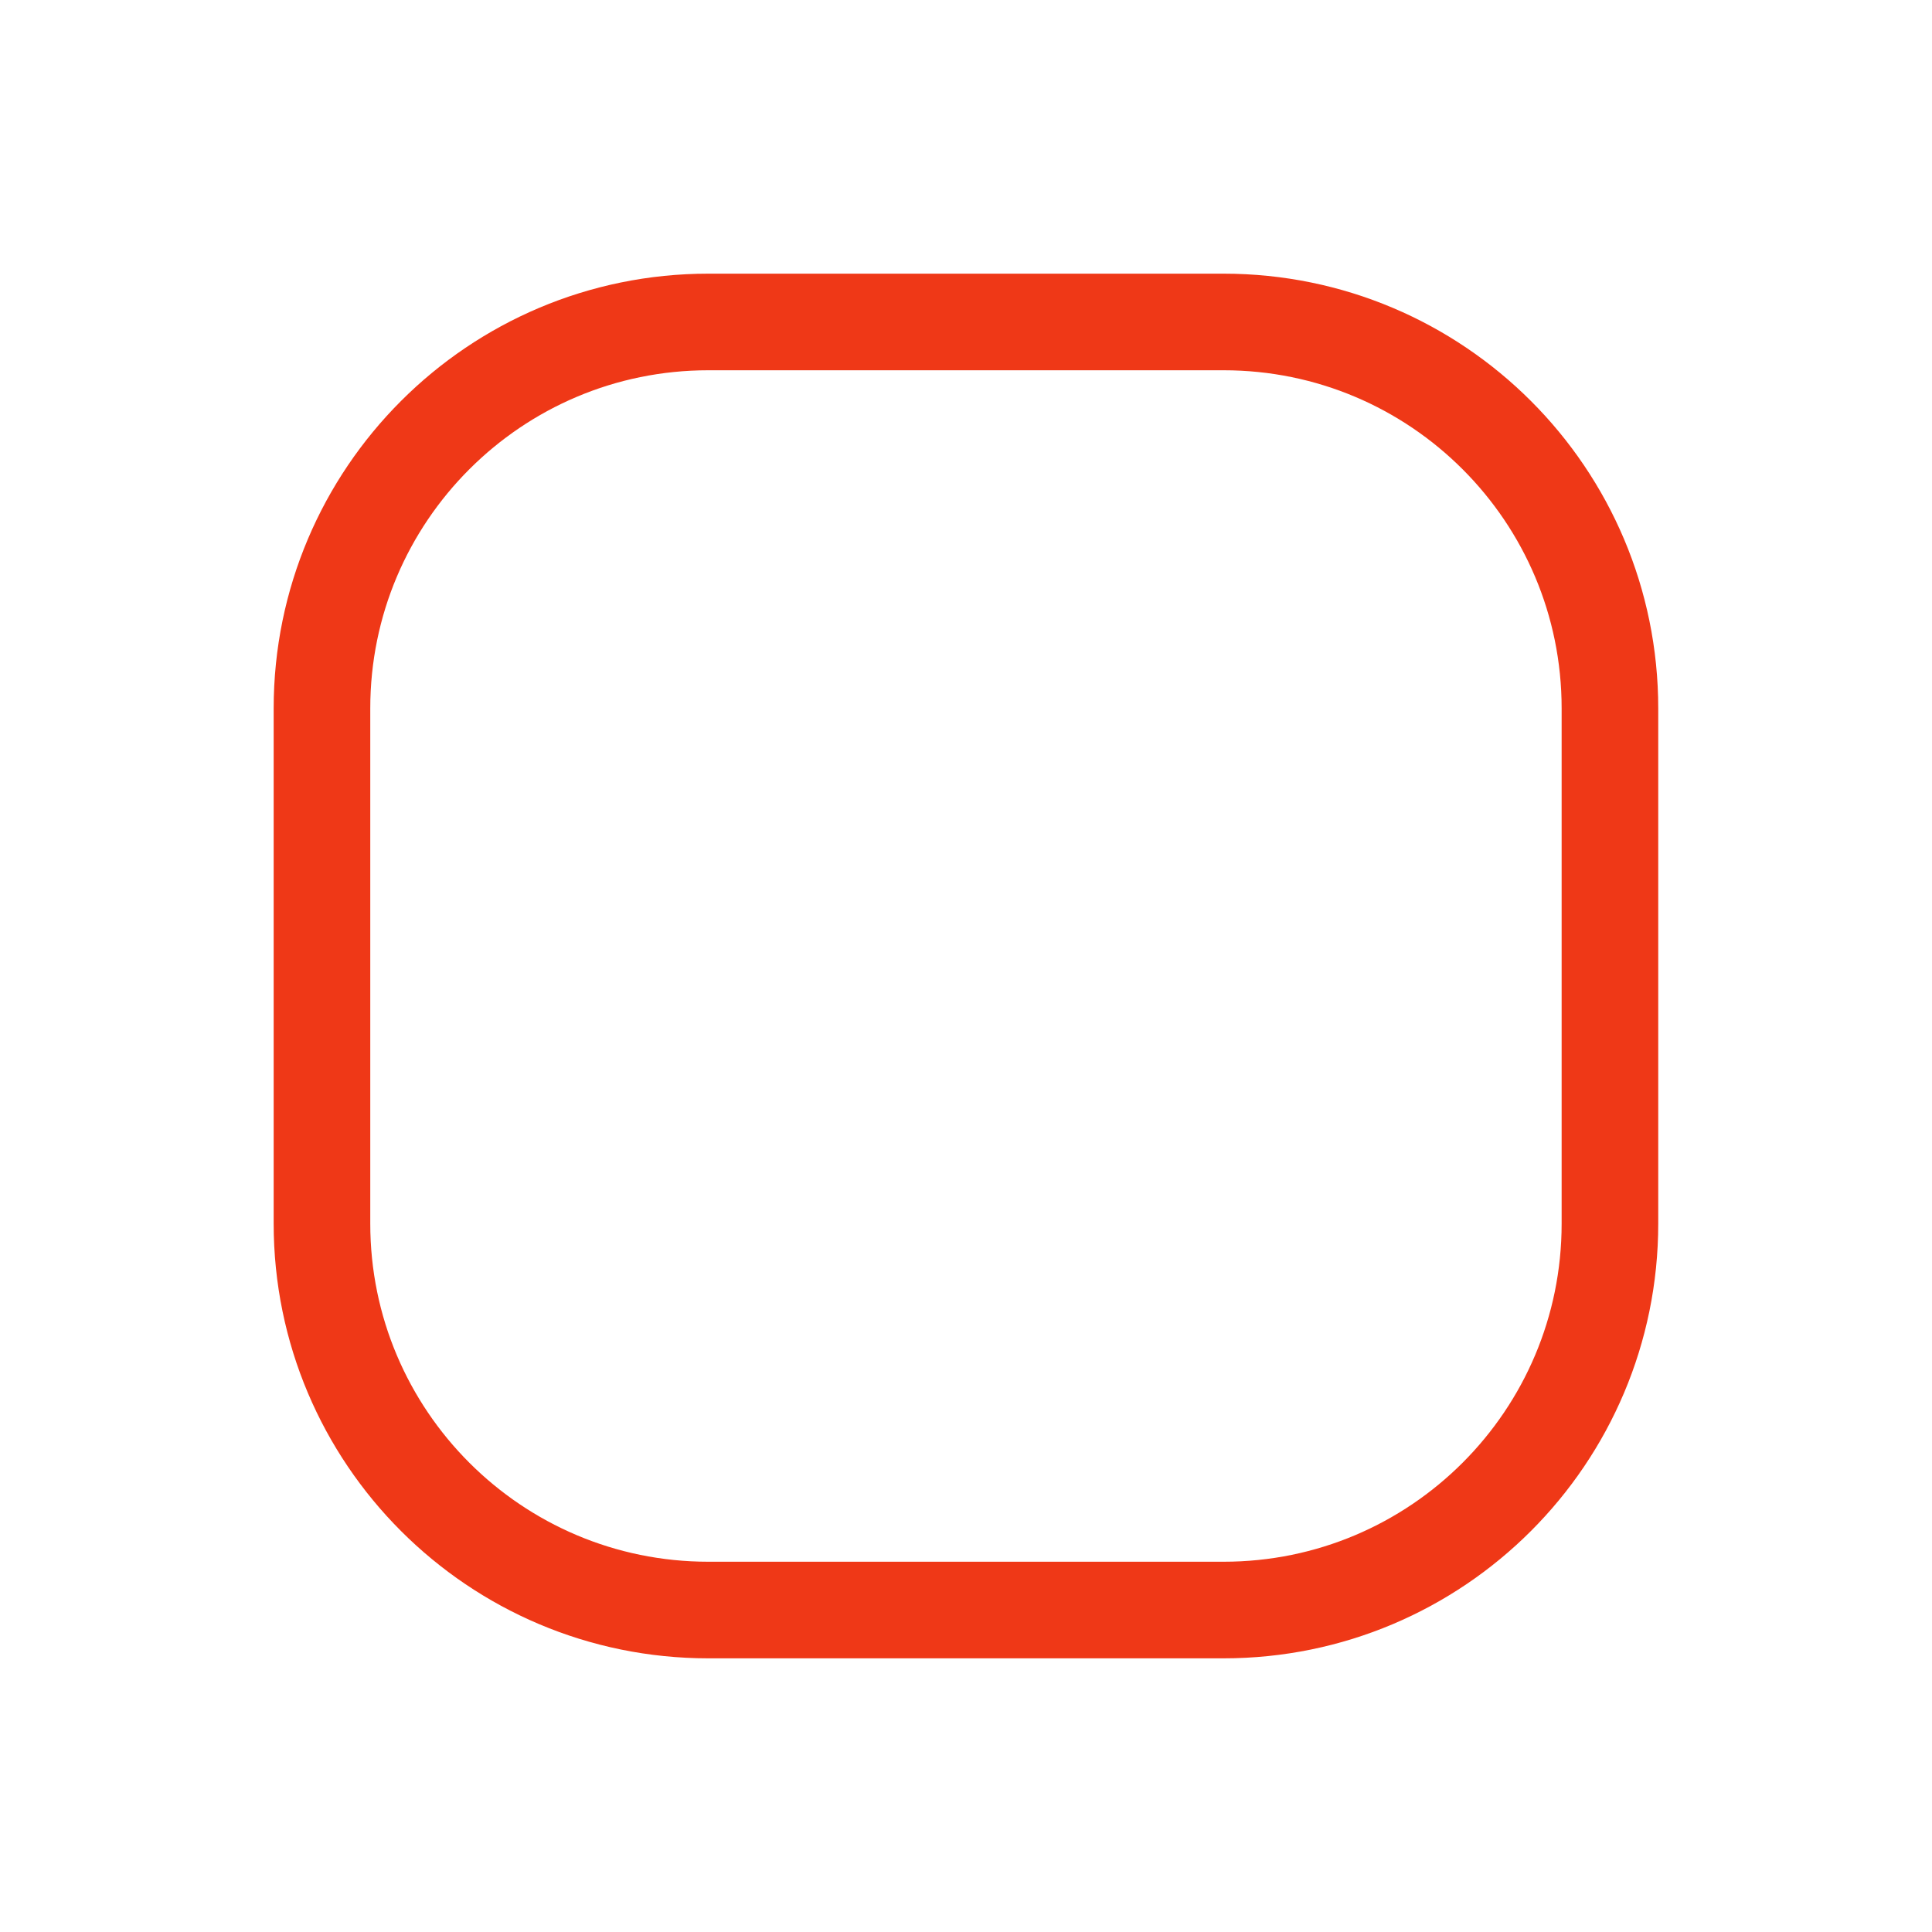
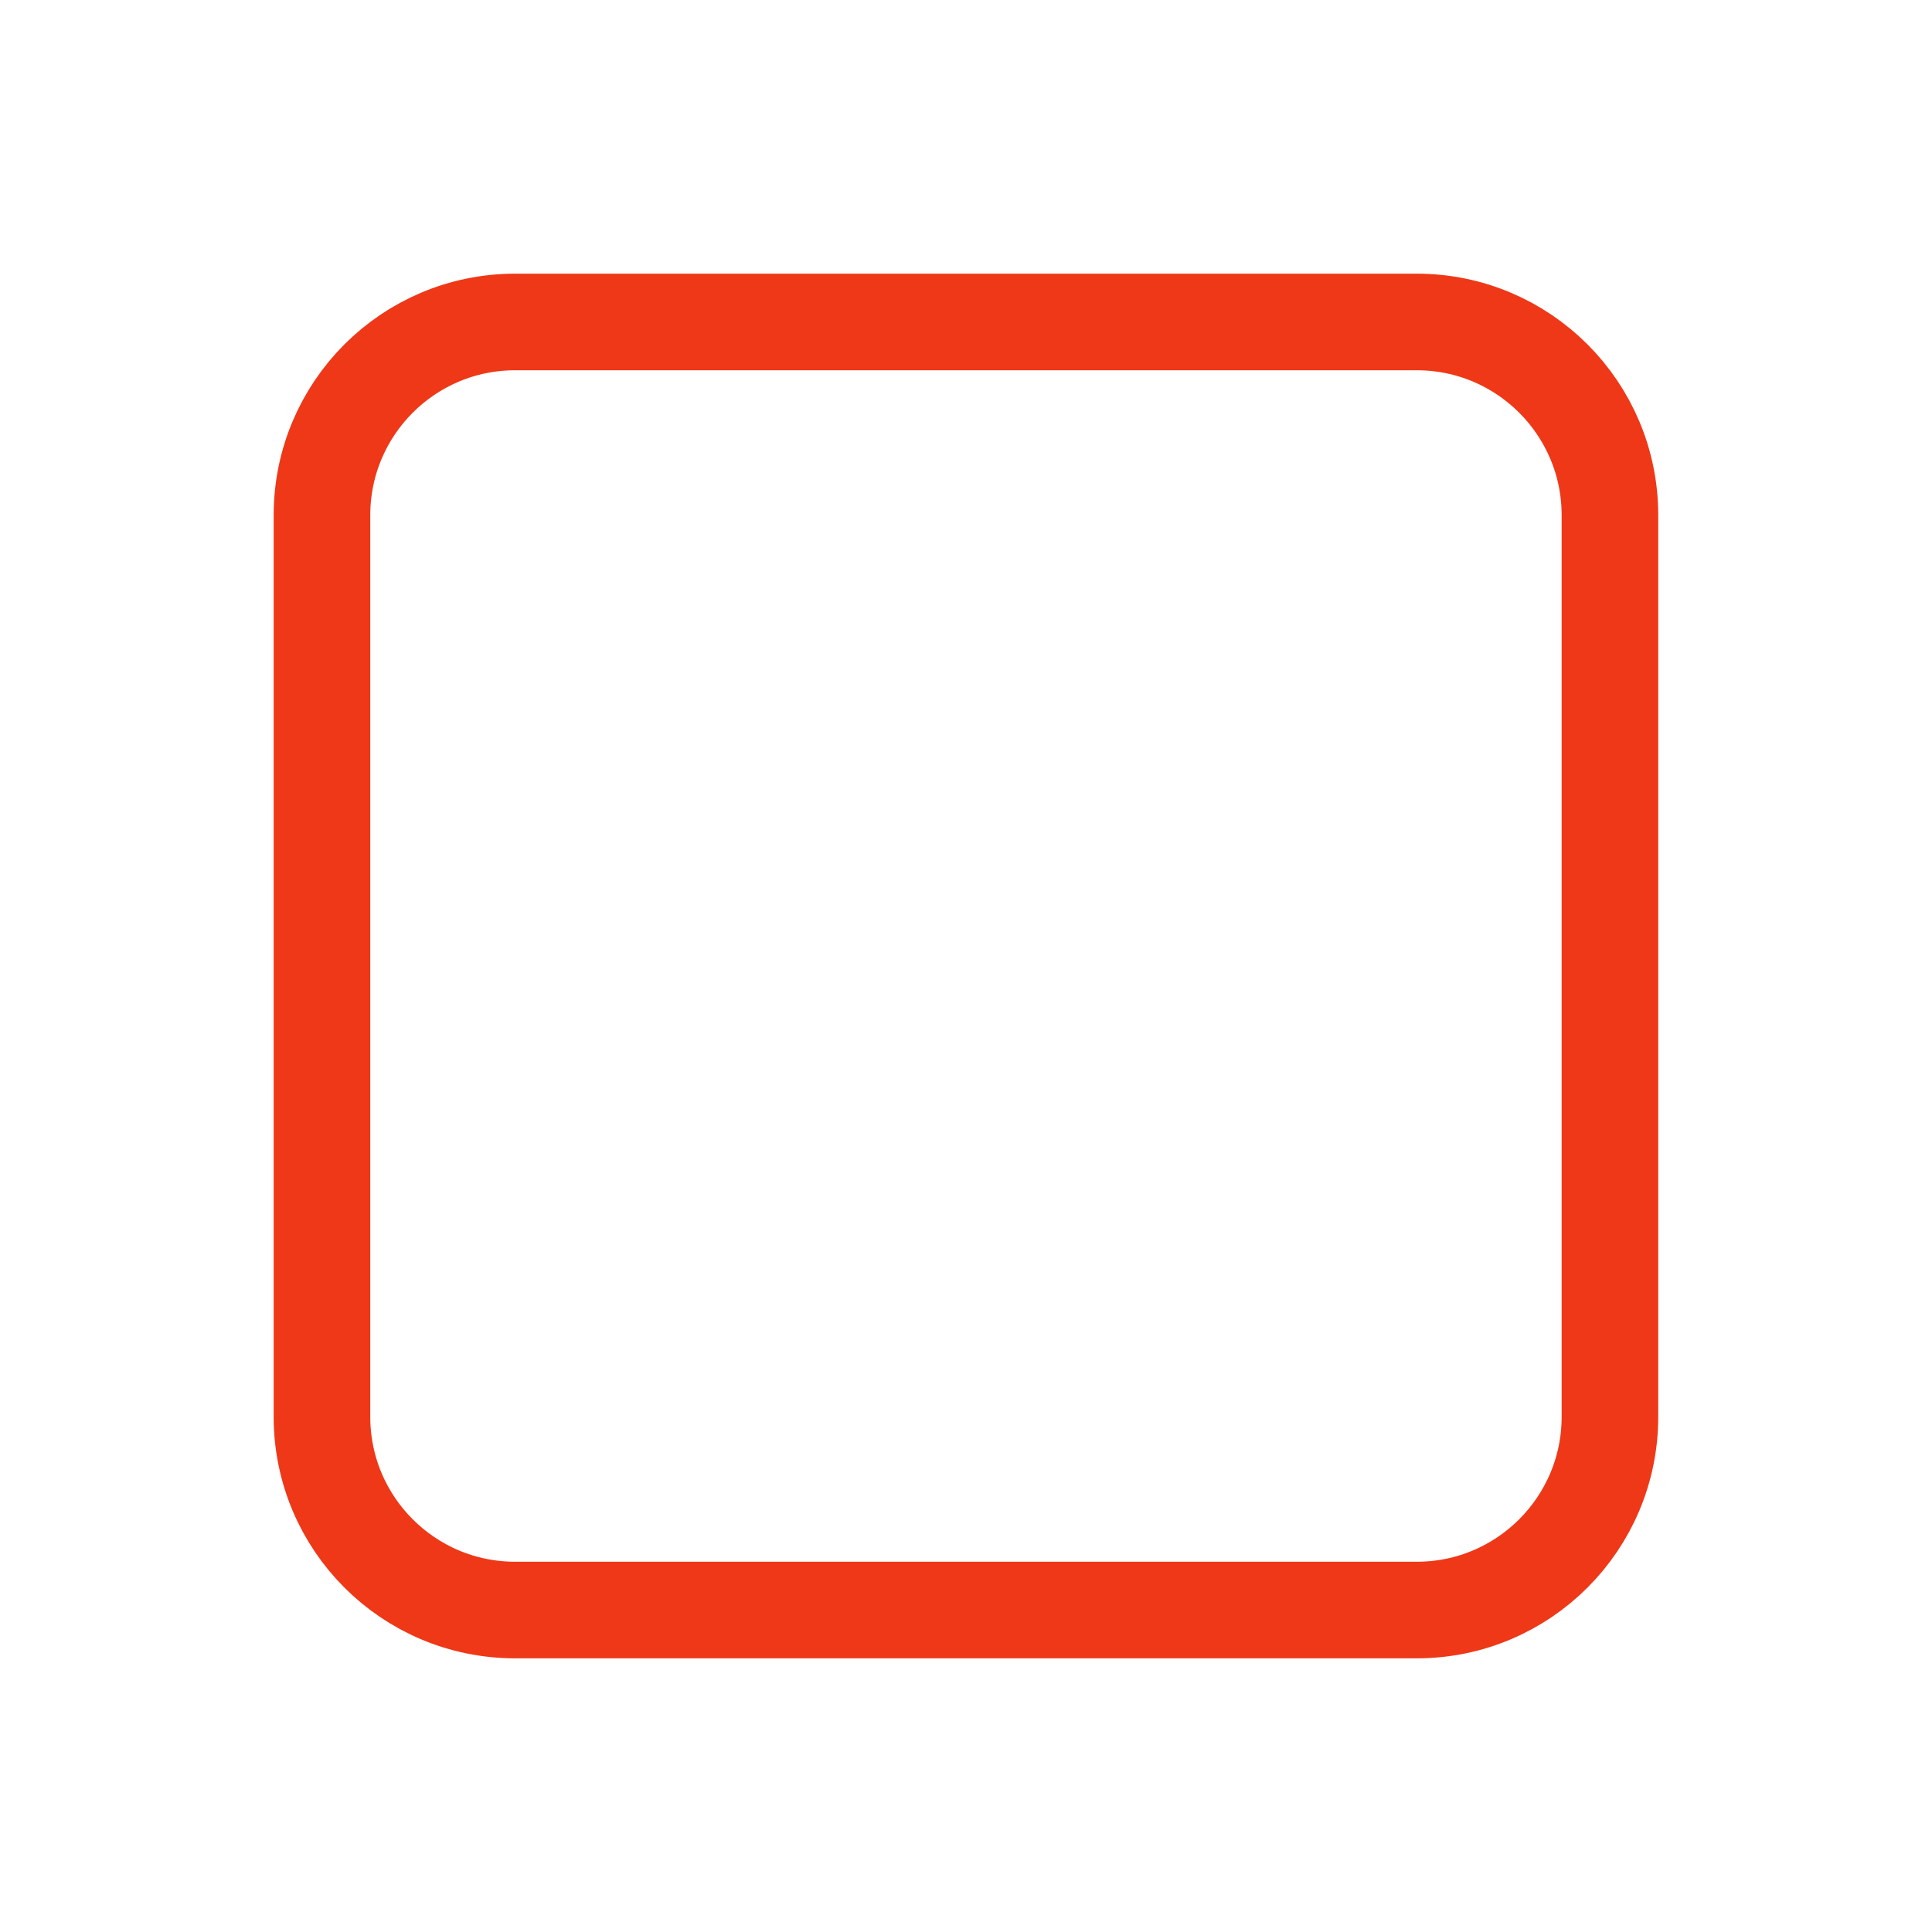
<svg xmlns="http://www.w3.org/2000/svg" width="20" height="20" viewBox="0 0 20 20" fill="none">
-   <path d="M12.666 3.333H7.333C5.124 3.333 3.333 5.124 3.333 7.333V12.667C3.333 14.876 5.124 16.667 7.333 16.667H12.666C14.876 16.667 16.666 14.876 16.666 12.667V7.333C16.666 5.124 14.876 3.333 12.666 3.333Z" stroke="#EF3817" />
+   <path d="M14.666 3.333H5.333C4.228 3.333 3.333 4.229 3.333 5.333V14.667C3.333 15.771 4.228 16.667 5.333 16.667H14.666C15.771 16.667 16.666 15.771 16.666 14.667V5.333C16.666 4.229 15.771 3.333 14.666 3.333Z" stroke="#EF3817" />
</svg>
